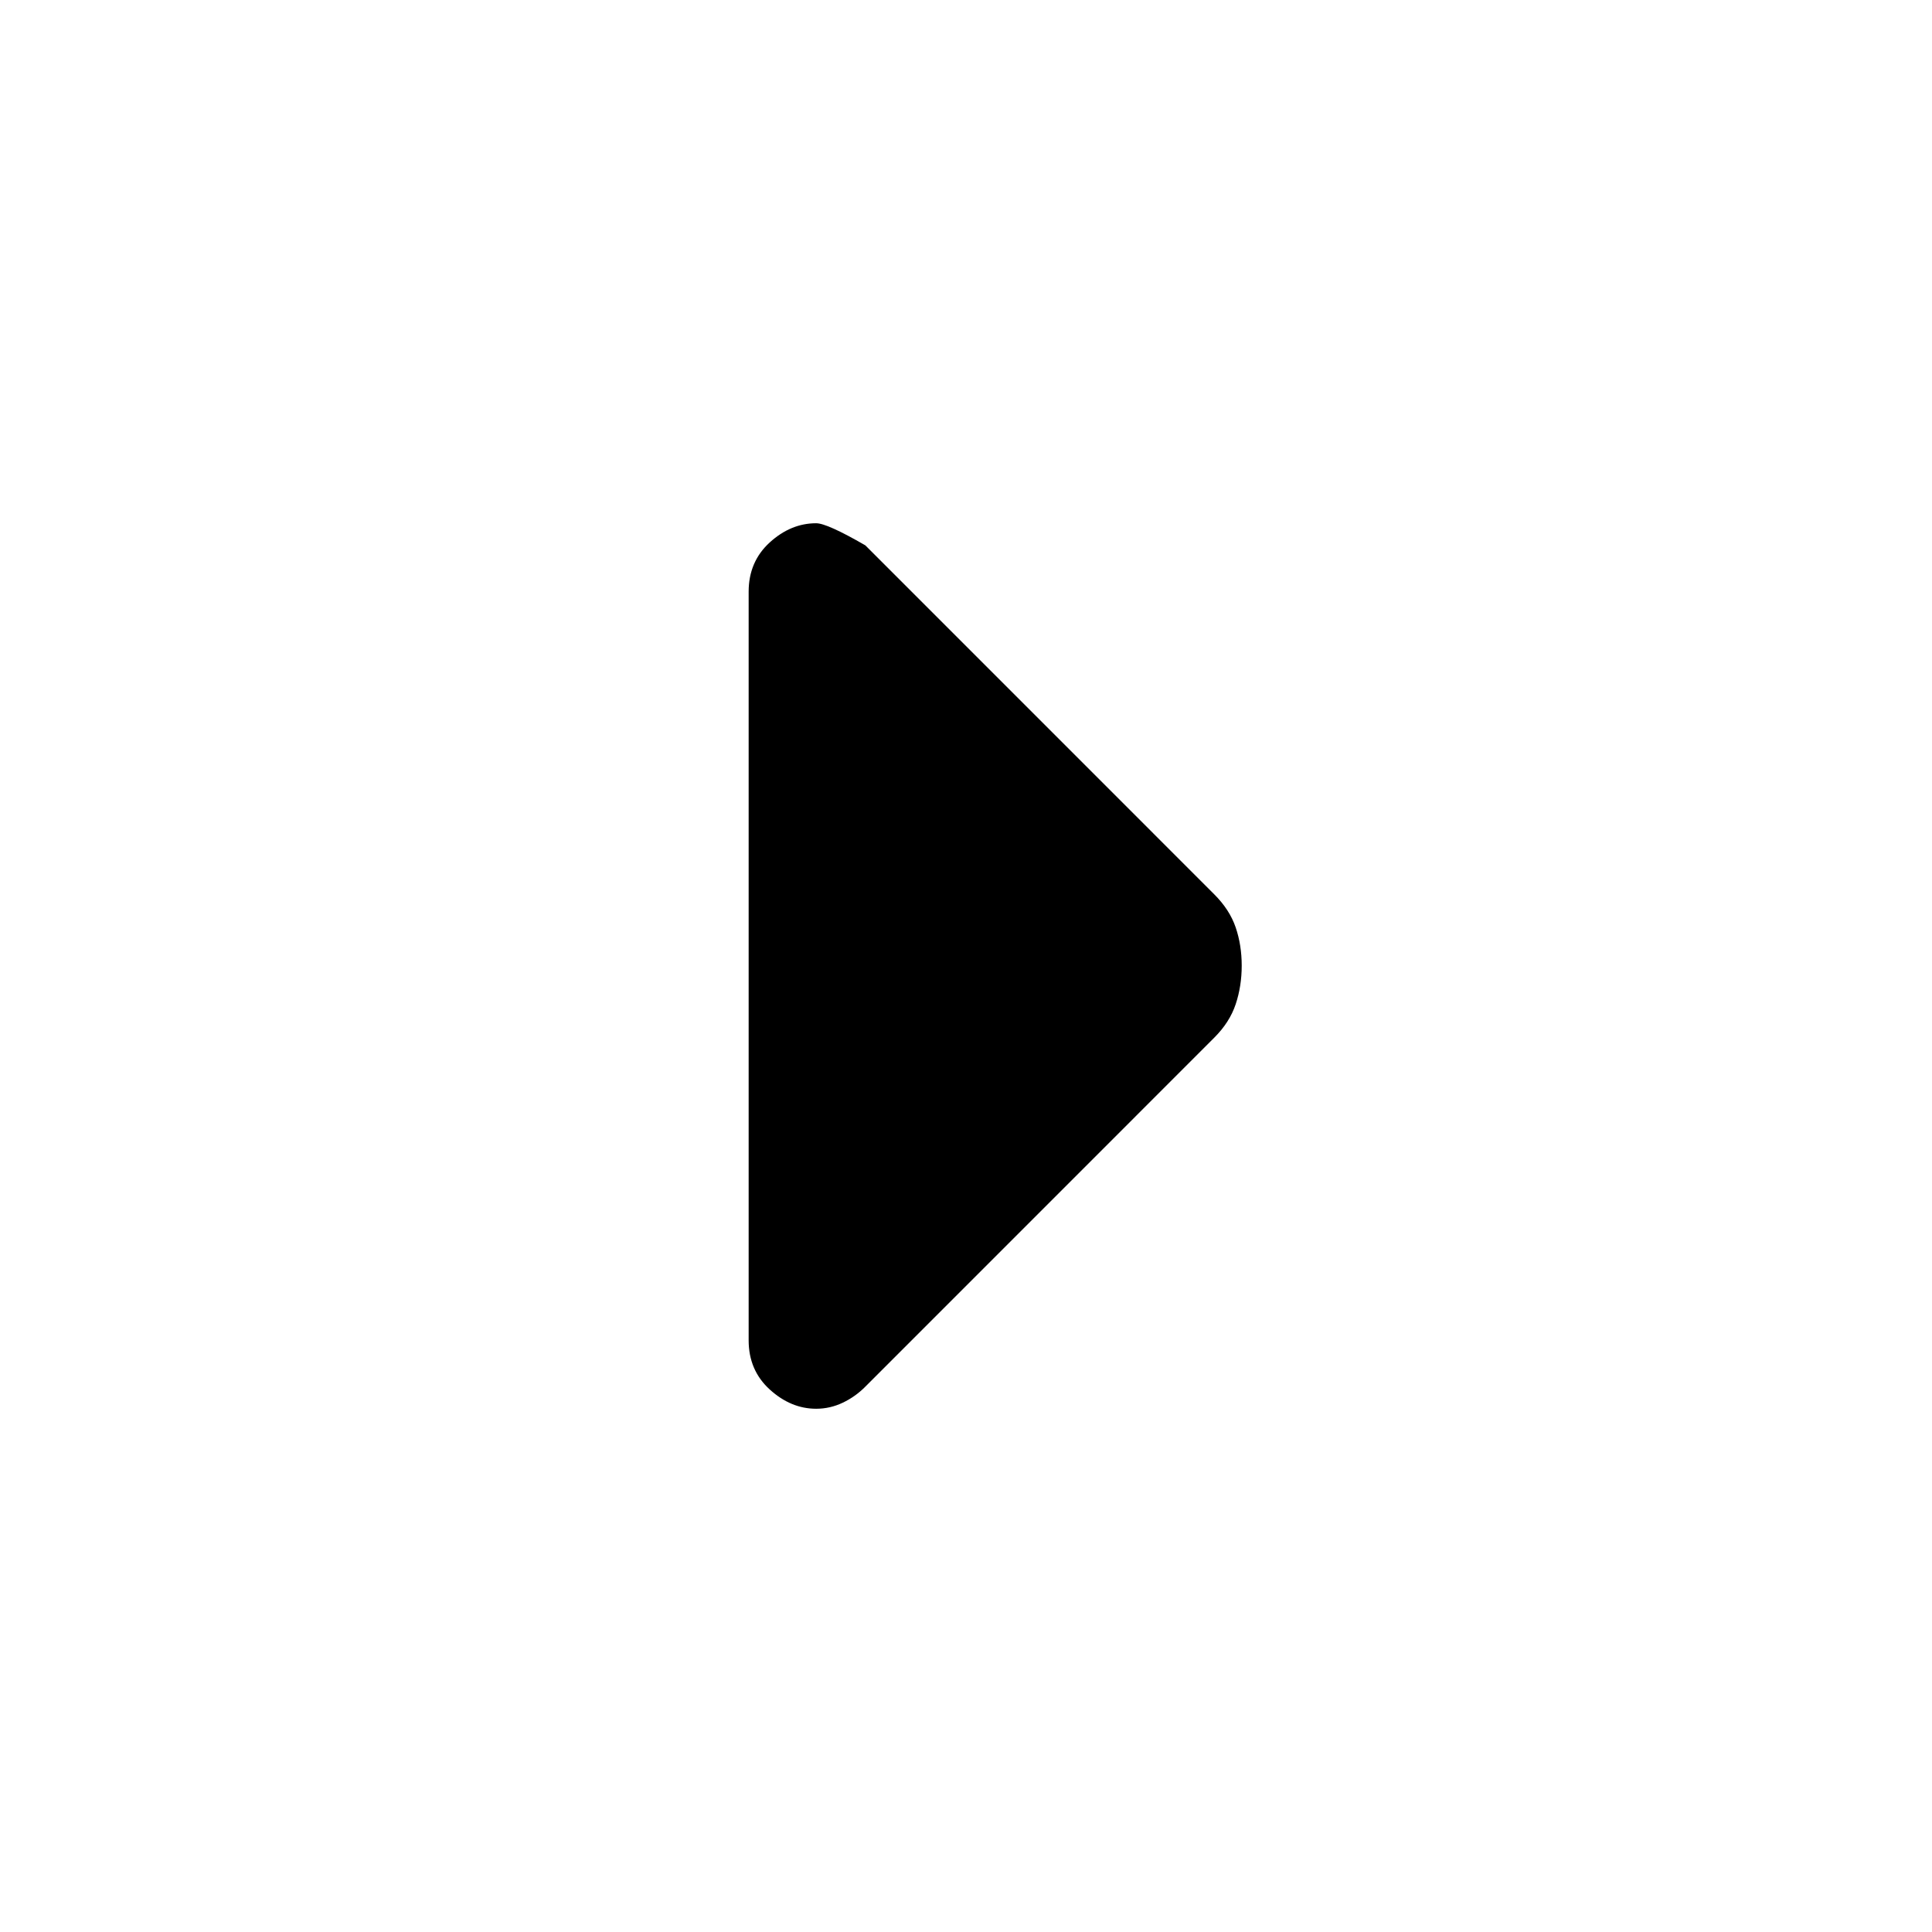
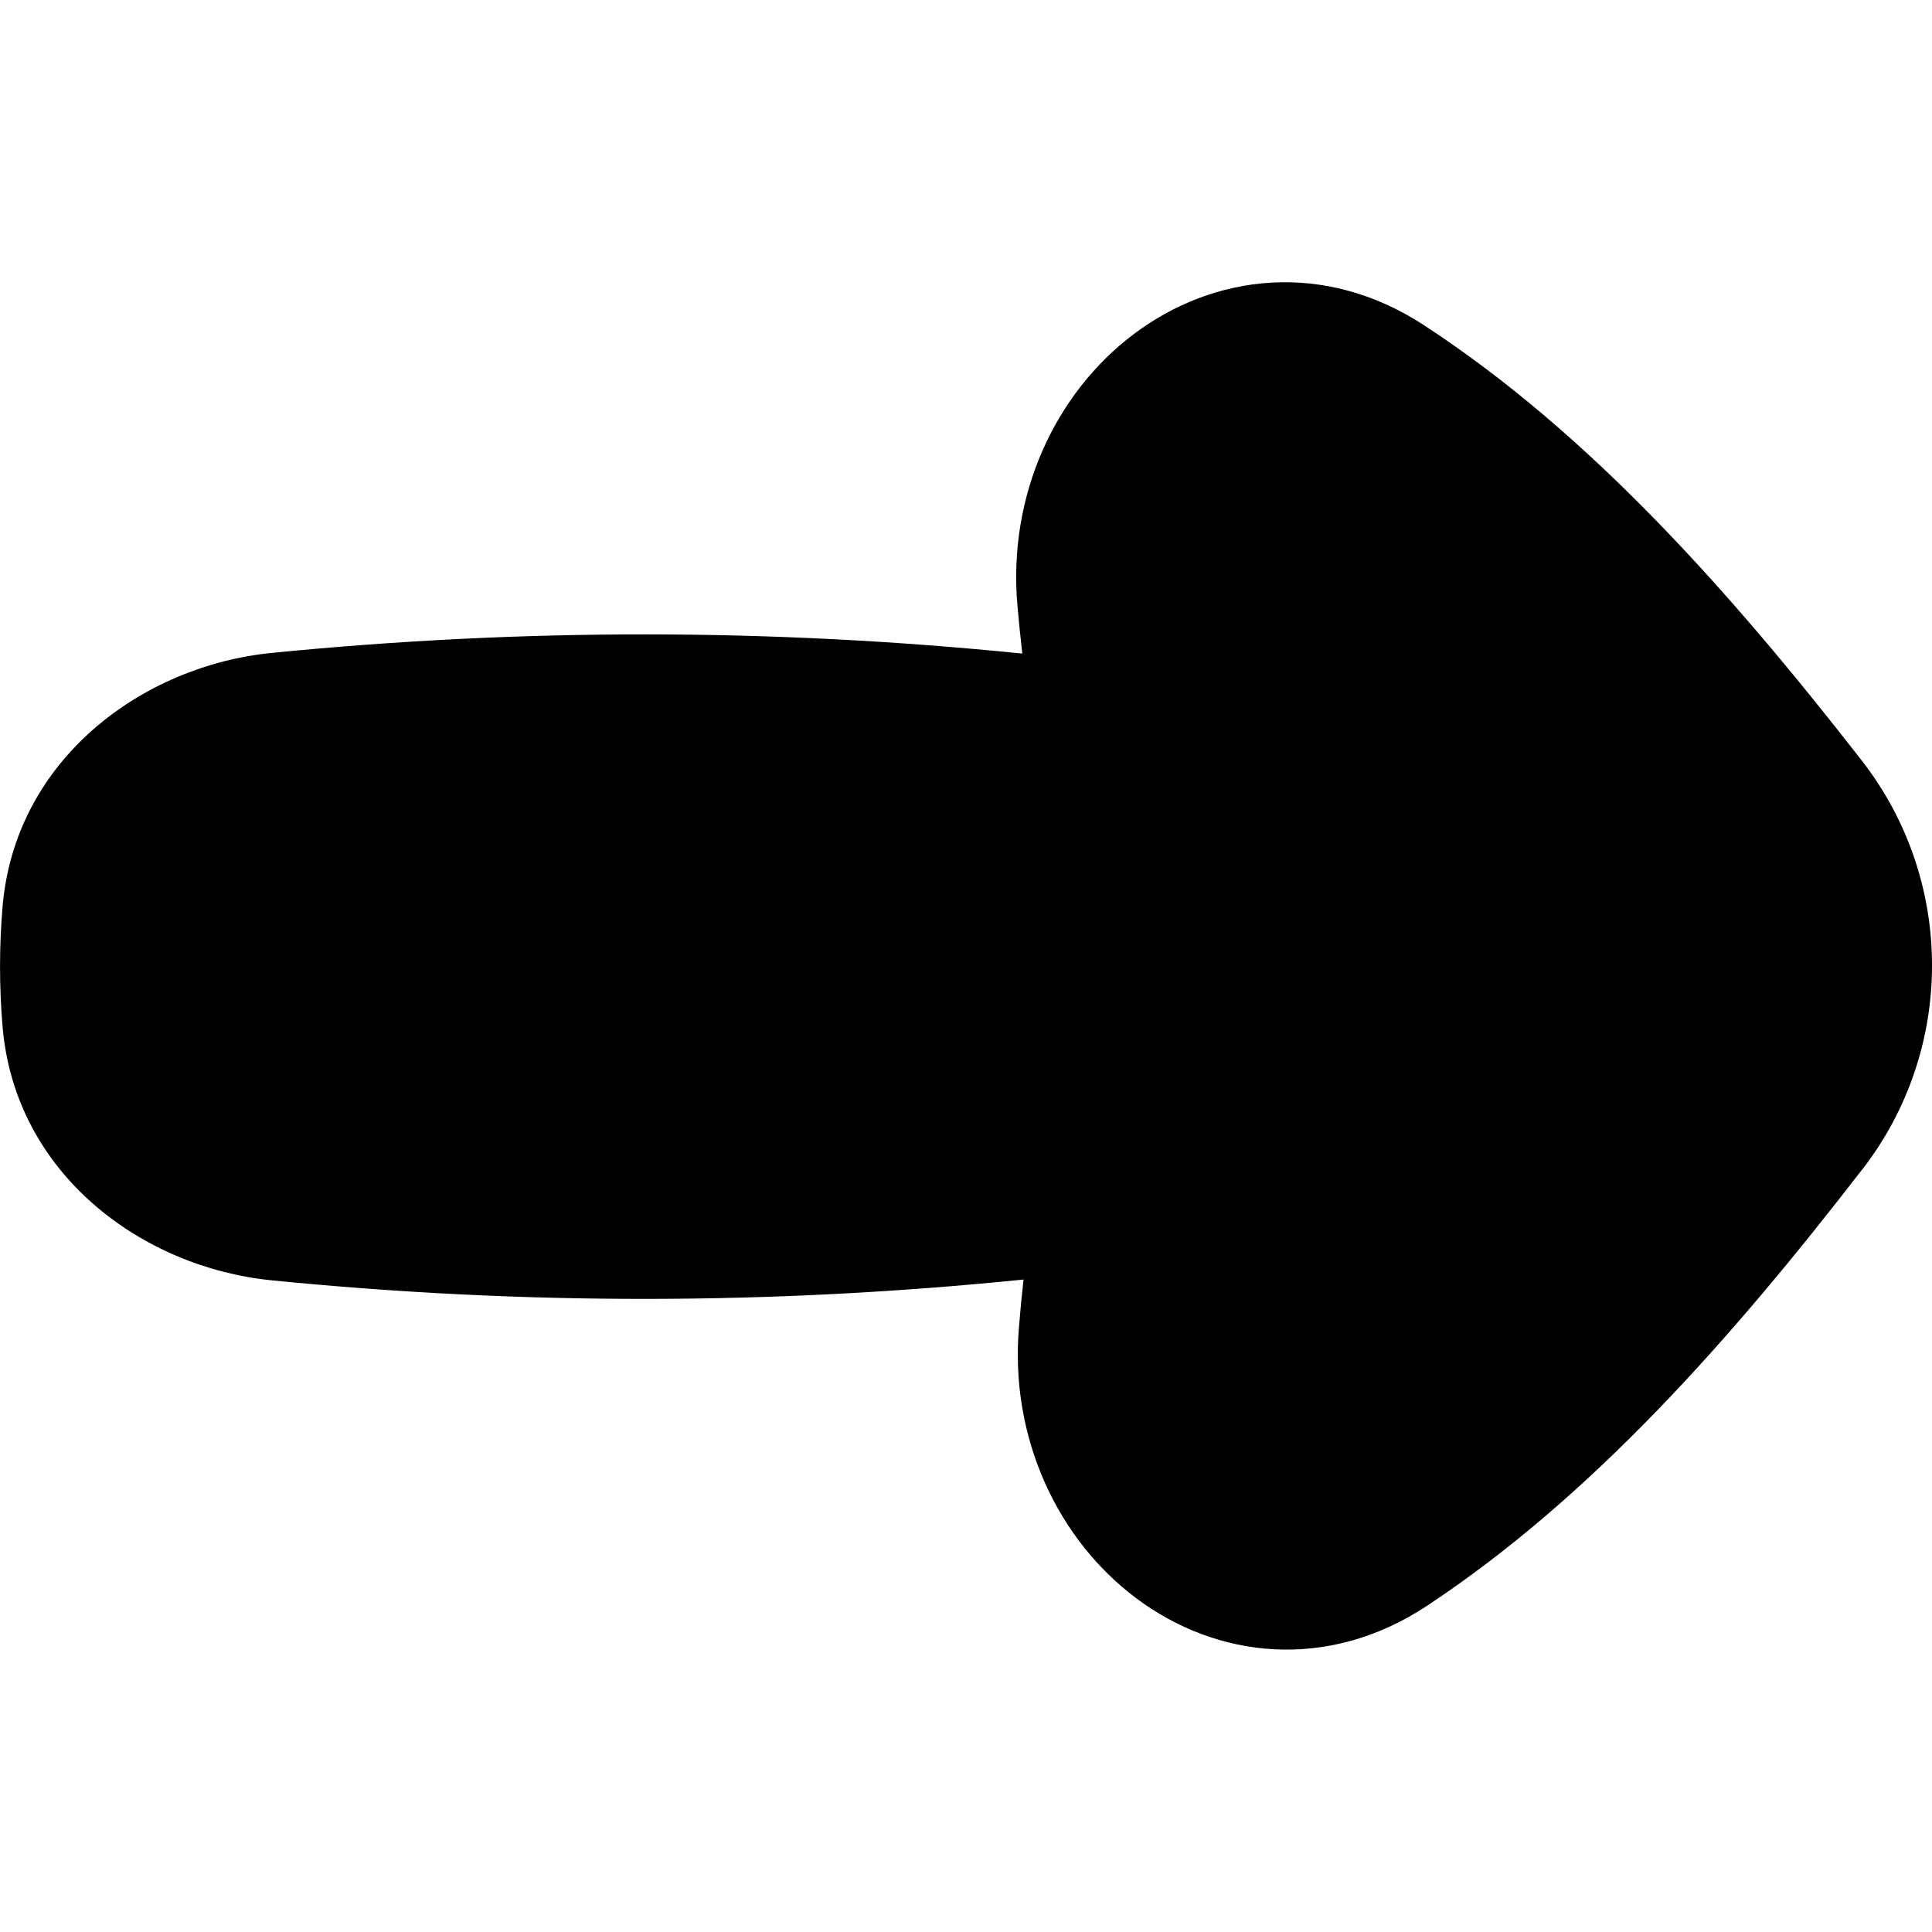
- <svg xmlns="http://www.w3.org/2000/svg" height="24px" viewBox="0 -960 960 960" width="24px" fill="currentColor">
-   <path d="M405.55-260q-12.55 0-23.05-9.55T372-294v-372q0-14.9 10.46-24.45 10.47-9.55 23.09-9.55 5.45 0 24.45 11l173.3 173.33Q611-508 614-499.18q3 8.82 3 19T614-461q-3 9-10.7 16.67L430-271q-4.95 5-11.25 8t-13.2 3Z" />
+ <svg xmlns="http://www.w3.org/2000/svg" fill="none" viewBox="0 0 14 14" id="Thick-Arrow-Right--Streamline-Flex">
+   <g id="thick-arrow-right--arrow-right-keyboard">
+     <path id="Union" fill="currentColor" fill-rule="evenodd" d="M13.496 8.473c0.674 -0.872 0.672 -2.092 -0.005 -2.962 -0.964 -1.238 -1.977 -2.373 -3.17 -3.153 -0.727 -0.476 -1.53 -0.372 -2.108 0.065 -0.564 0.426 -0.912 1.163 -0.84 1.969 0.01 0.115 0.022 0.229 0.035 0.344 -1.822 -0.184 -3.615 -0.185 -5.437 -0.005 -0.942 0.093 -1.859 0.772 -1.952 1.834 -0.025 0.294 -0.025 0.585 -1e-7 0.879C0.111 8.506 1.028 9.185 1.971 9.278c1.825 0.181 3.621 0.179 5.446 -0.006 -0.013 0.114 -0.024 0.229 -0.033 0.343 -0.069 0.807 0.283 1.542 0.849 1.966 0.58 0.435 1.383 0.534 2.108 0.055 1.188 -0.786 2.197 -1.923 3.155 -3.164Z" clip-rule="evenodd" stroke-width="1" />
+   </g>
</svg>
